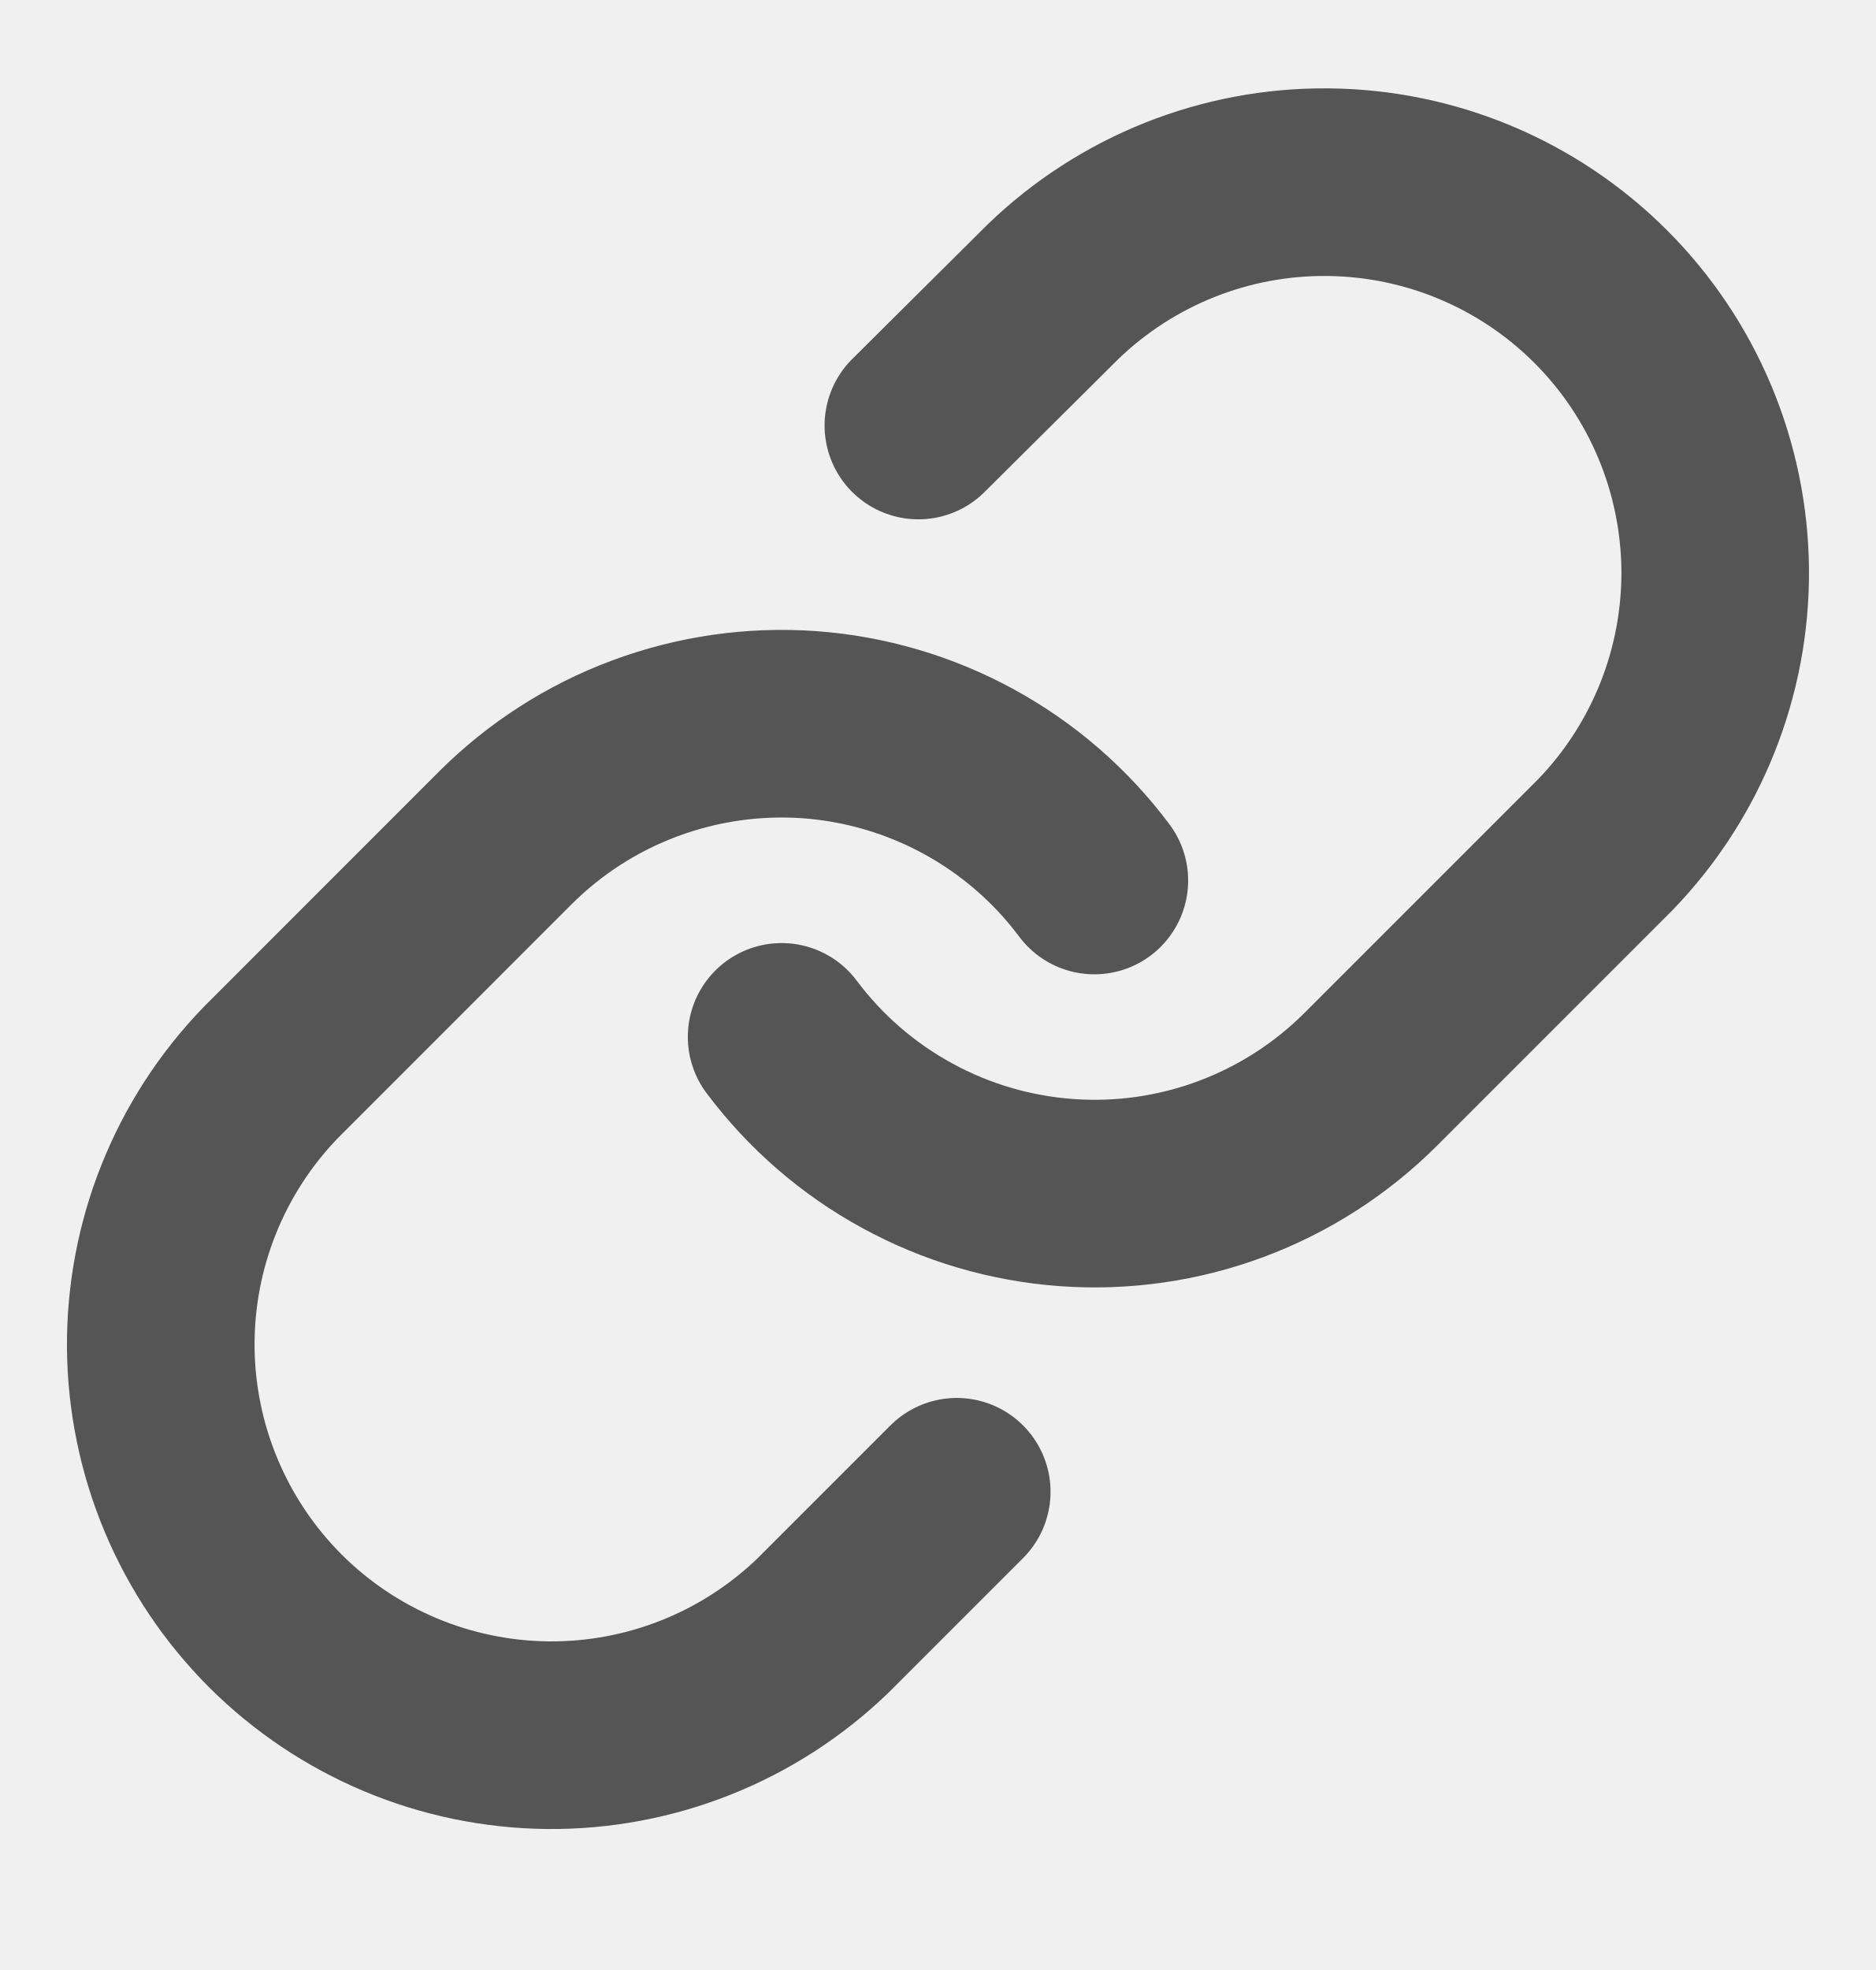
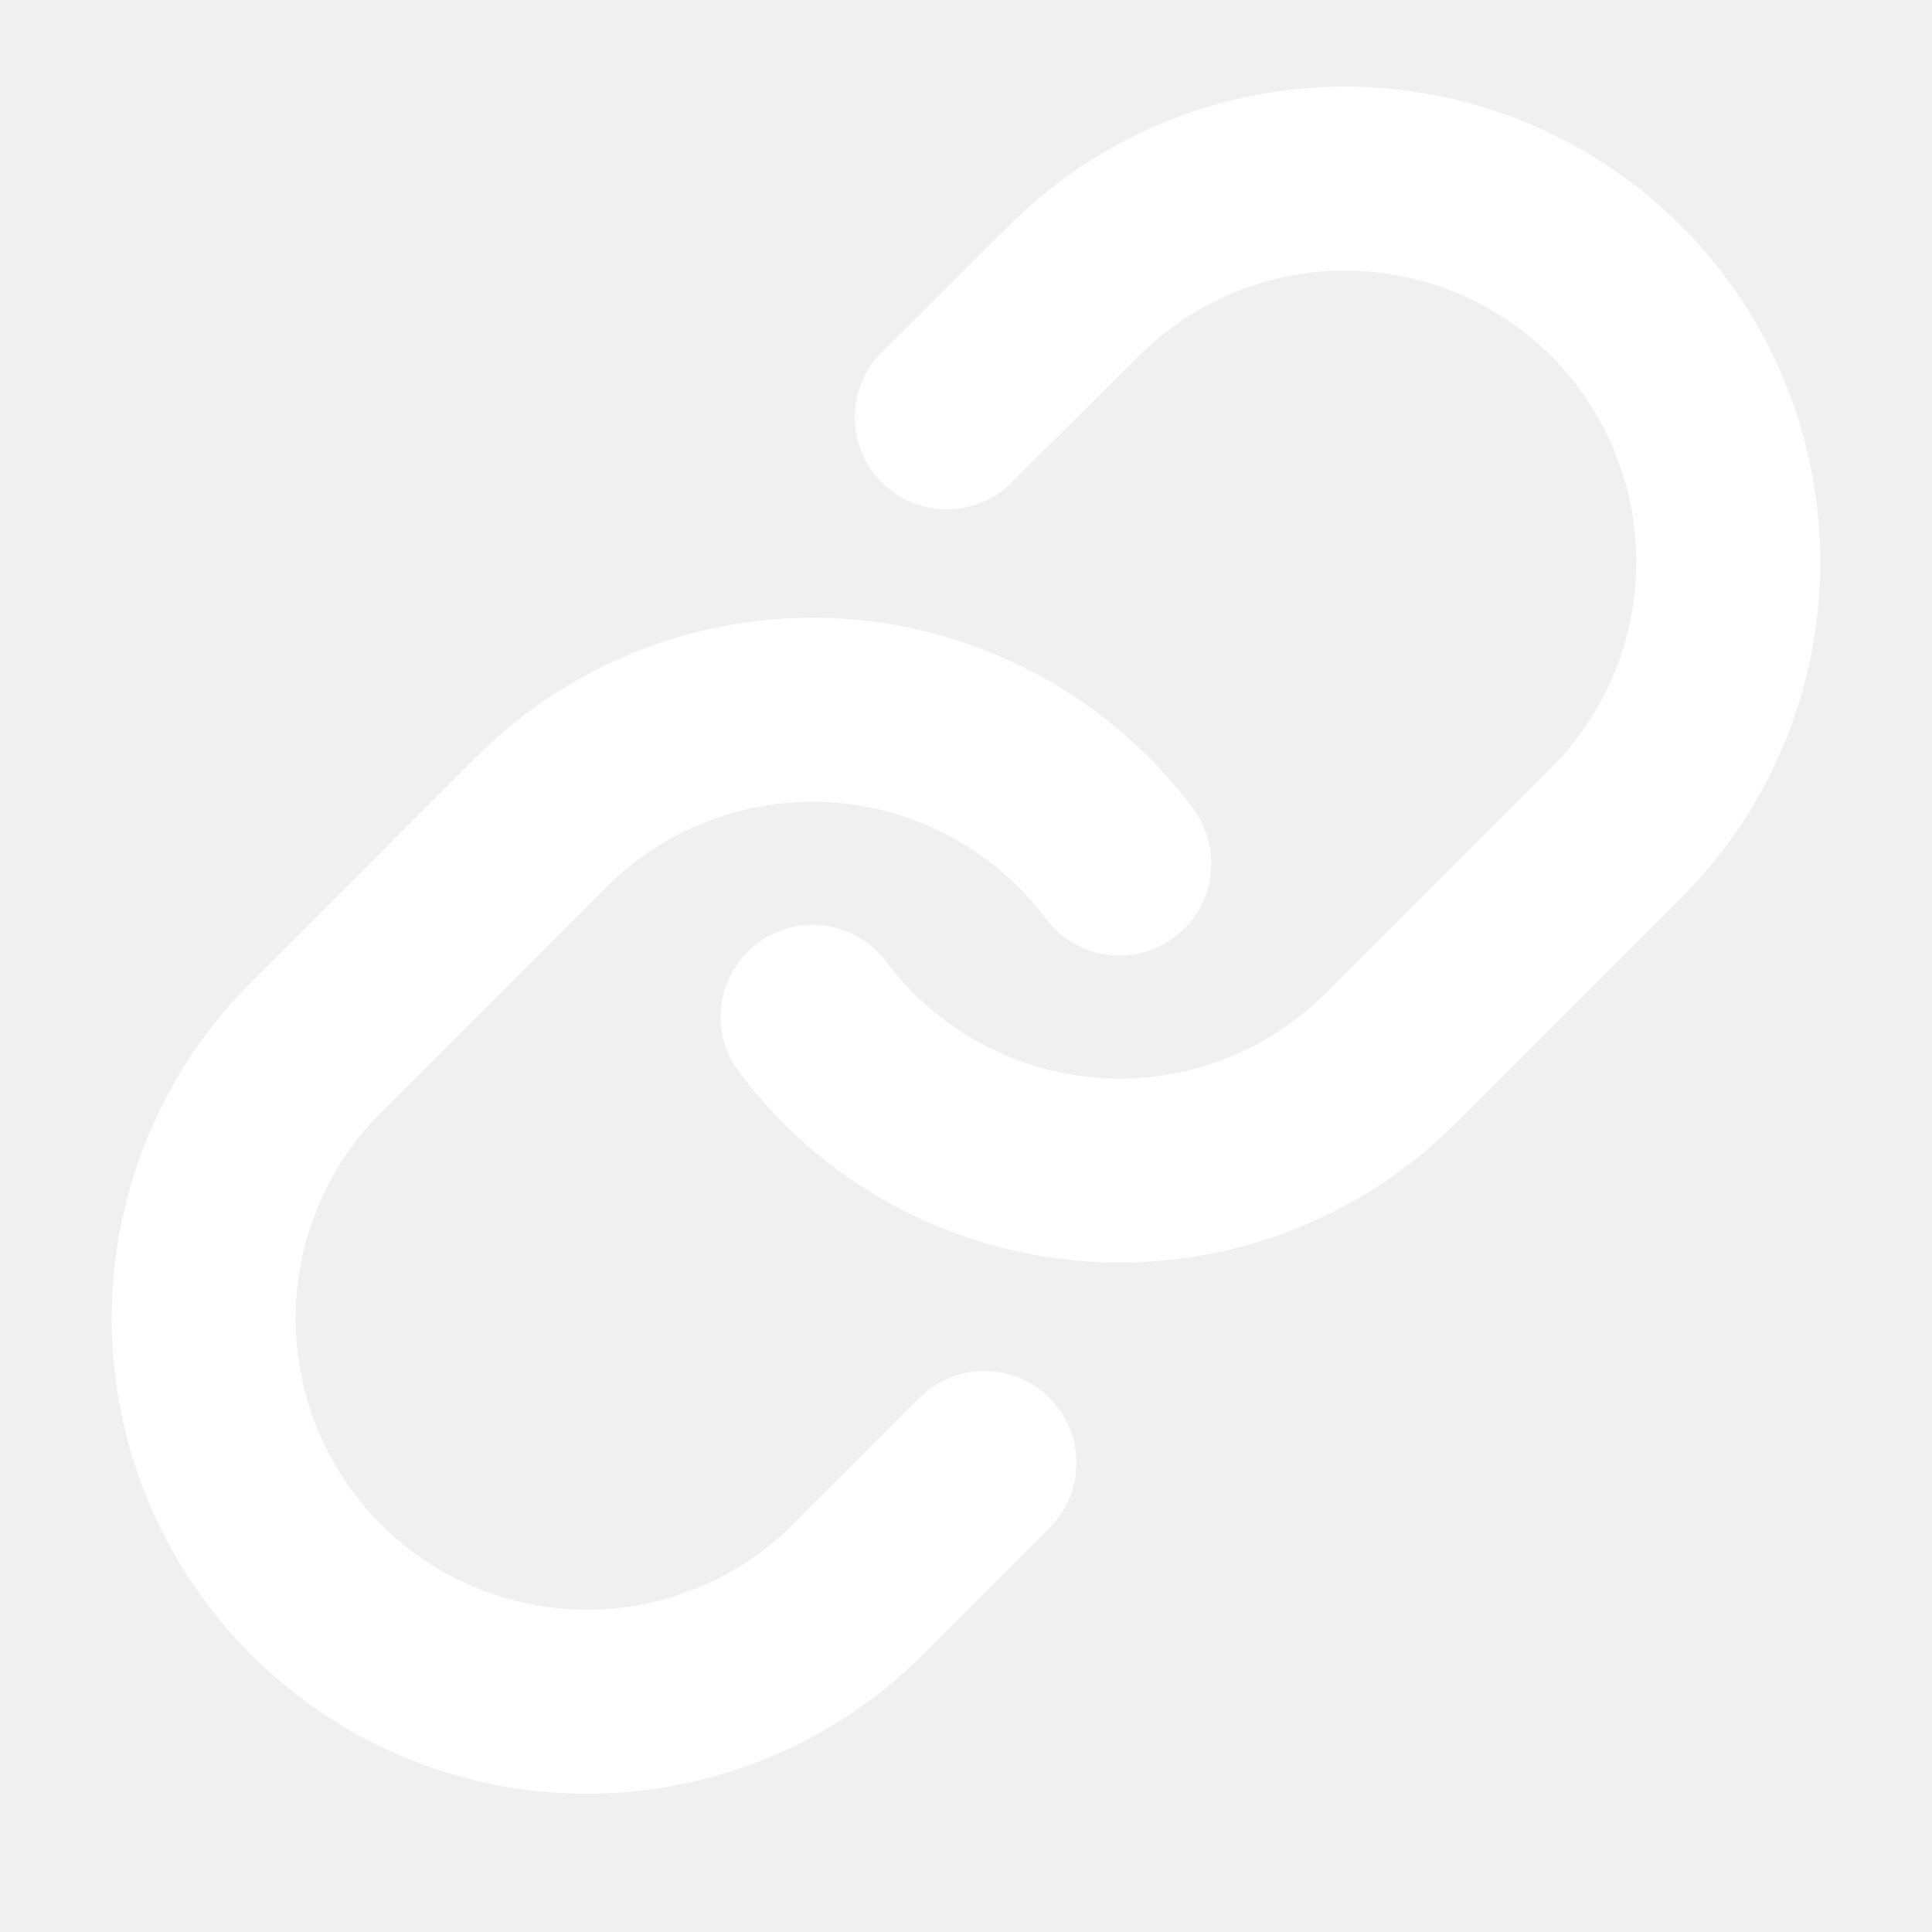
- <svg xmlns="http://www.w3.org/2000/svg" width="20" height="21" viewBox="0 0 20 21" fill="none">
+ <svg xmlns="http://www.w3.org/2000/svg" width="17" height="17" viewBox="0 0 20 21" fill="none">
  <g clip-path="url(#clip0_600_9844)">
-     <path d="M8.333 11.053C8.691 11.531 9.147 11.927 9.672 12.213C10.196 12.5 10.776 12.67 11.372 12.713C11.968 12.756 12.566 12.67 13.126 12.461C13.686 12.252 14.194 11.925 14.616 11.503L17.116 9.003C17.875 8.217 18.295 7.164 18.286 6.072C18.276 4.979 17.838 3.934 17.066 3.162C16.293 2.389 15.248 1.951 14.155 1.942C13.063 1.932 12.011 2.352 11.225 3.111L9.791 4.536" stroke="#555555" stroke-width="2" stroke-linecap="round" stroke-linejoin="round" />
-     <path d="M11.667 9.386C11.309 8.907 10.852 8.511 10.328 8.225C9.804 7.939 9.224 7.768 8.628 7.725C8.032 7.683 7.434 7.769 6.874 7.978C6.314 8.186 5.806 8.513 5.383 8.936L2.884 11.436C2.125 12.222 1.705 13.274 1.714 14.367C1.724 15.459 2.162 16.504 2.934 17.277C3.707 18.049 4.752 18.487 5.844 18.497C6.937 18.506 7.989 18.086 8.775 17.327L10.2 15.902" stroke="#555555" stroke-width="2" stroke-linecap="round" stroke-linejoin="round" />
+     <path d="M8.333 11.053C8.691 11.531 9.147 11.927 9.672 12.213C10.196 12.5 10.776 12.67 11.372 12.713C11.968 12.756 12.566 12.67 13.126 12.461C13.686 12.252 14.194 11.925 14.616 11.503L17.116 9.003C17.875 8.217 18.295 7.164 18.286 6.072C18.276 4.979 17.838 3.934 17.066 3.162C16.293 2.389 15.248 1.951 14.155 1.942C13.063 1.932 12.011 2.352 11.225 3.111L9.791 4.536" stroke="white" stroke-width="2" stroke-linecap="round" stroke-linejoin="round" />
+     <path d="M11.667 9.386C11.309 8.907 10.852 8.511 10.328 8.225C9.804 7.939 9.224 7.768 8.628 7.725C8.032 7.683 7.434 7.769 6.874 7.978C6.314 8.186 5.806 8.513 5.383 8.936L2.884 11.436C2.125 12.222 1.705 13.274 1.714 14.367C1.724 15.459 2.162 16.504 2.934 17.277C3.707 18.049 4.752 18.487 5.844 18.497C6.937 18.506 7.989 18.086 8.775 17.327L10.2 15.902" stroke="white" stroke-width="2" stroke-linecap="round" stroke-linejoin="round" />
  </g>
  <defs>
    <clipPath id="clip0_600_9844">
      <rect width="20" height="20" fill="white" transform="translate(0 0.21875)" />
    </clipPath>
  </defs>
</svg>
